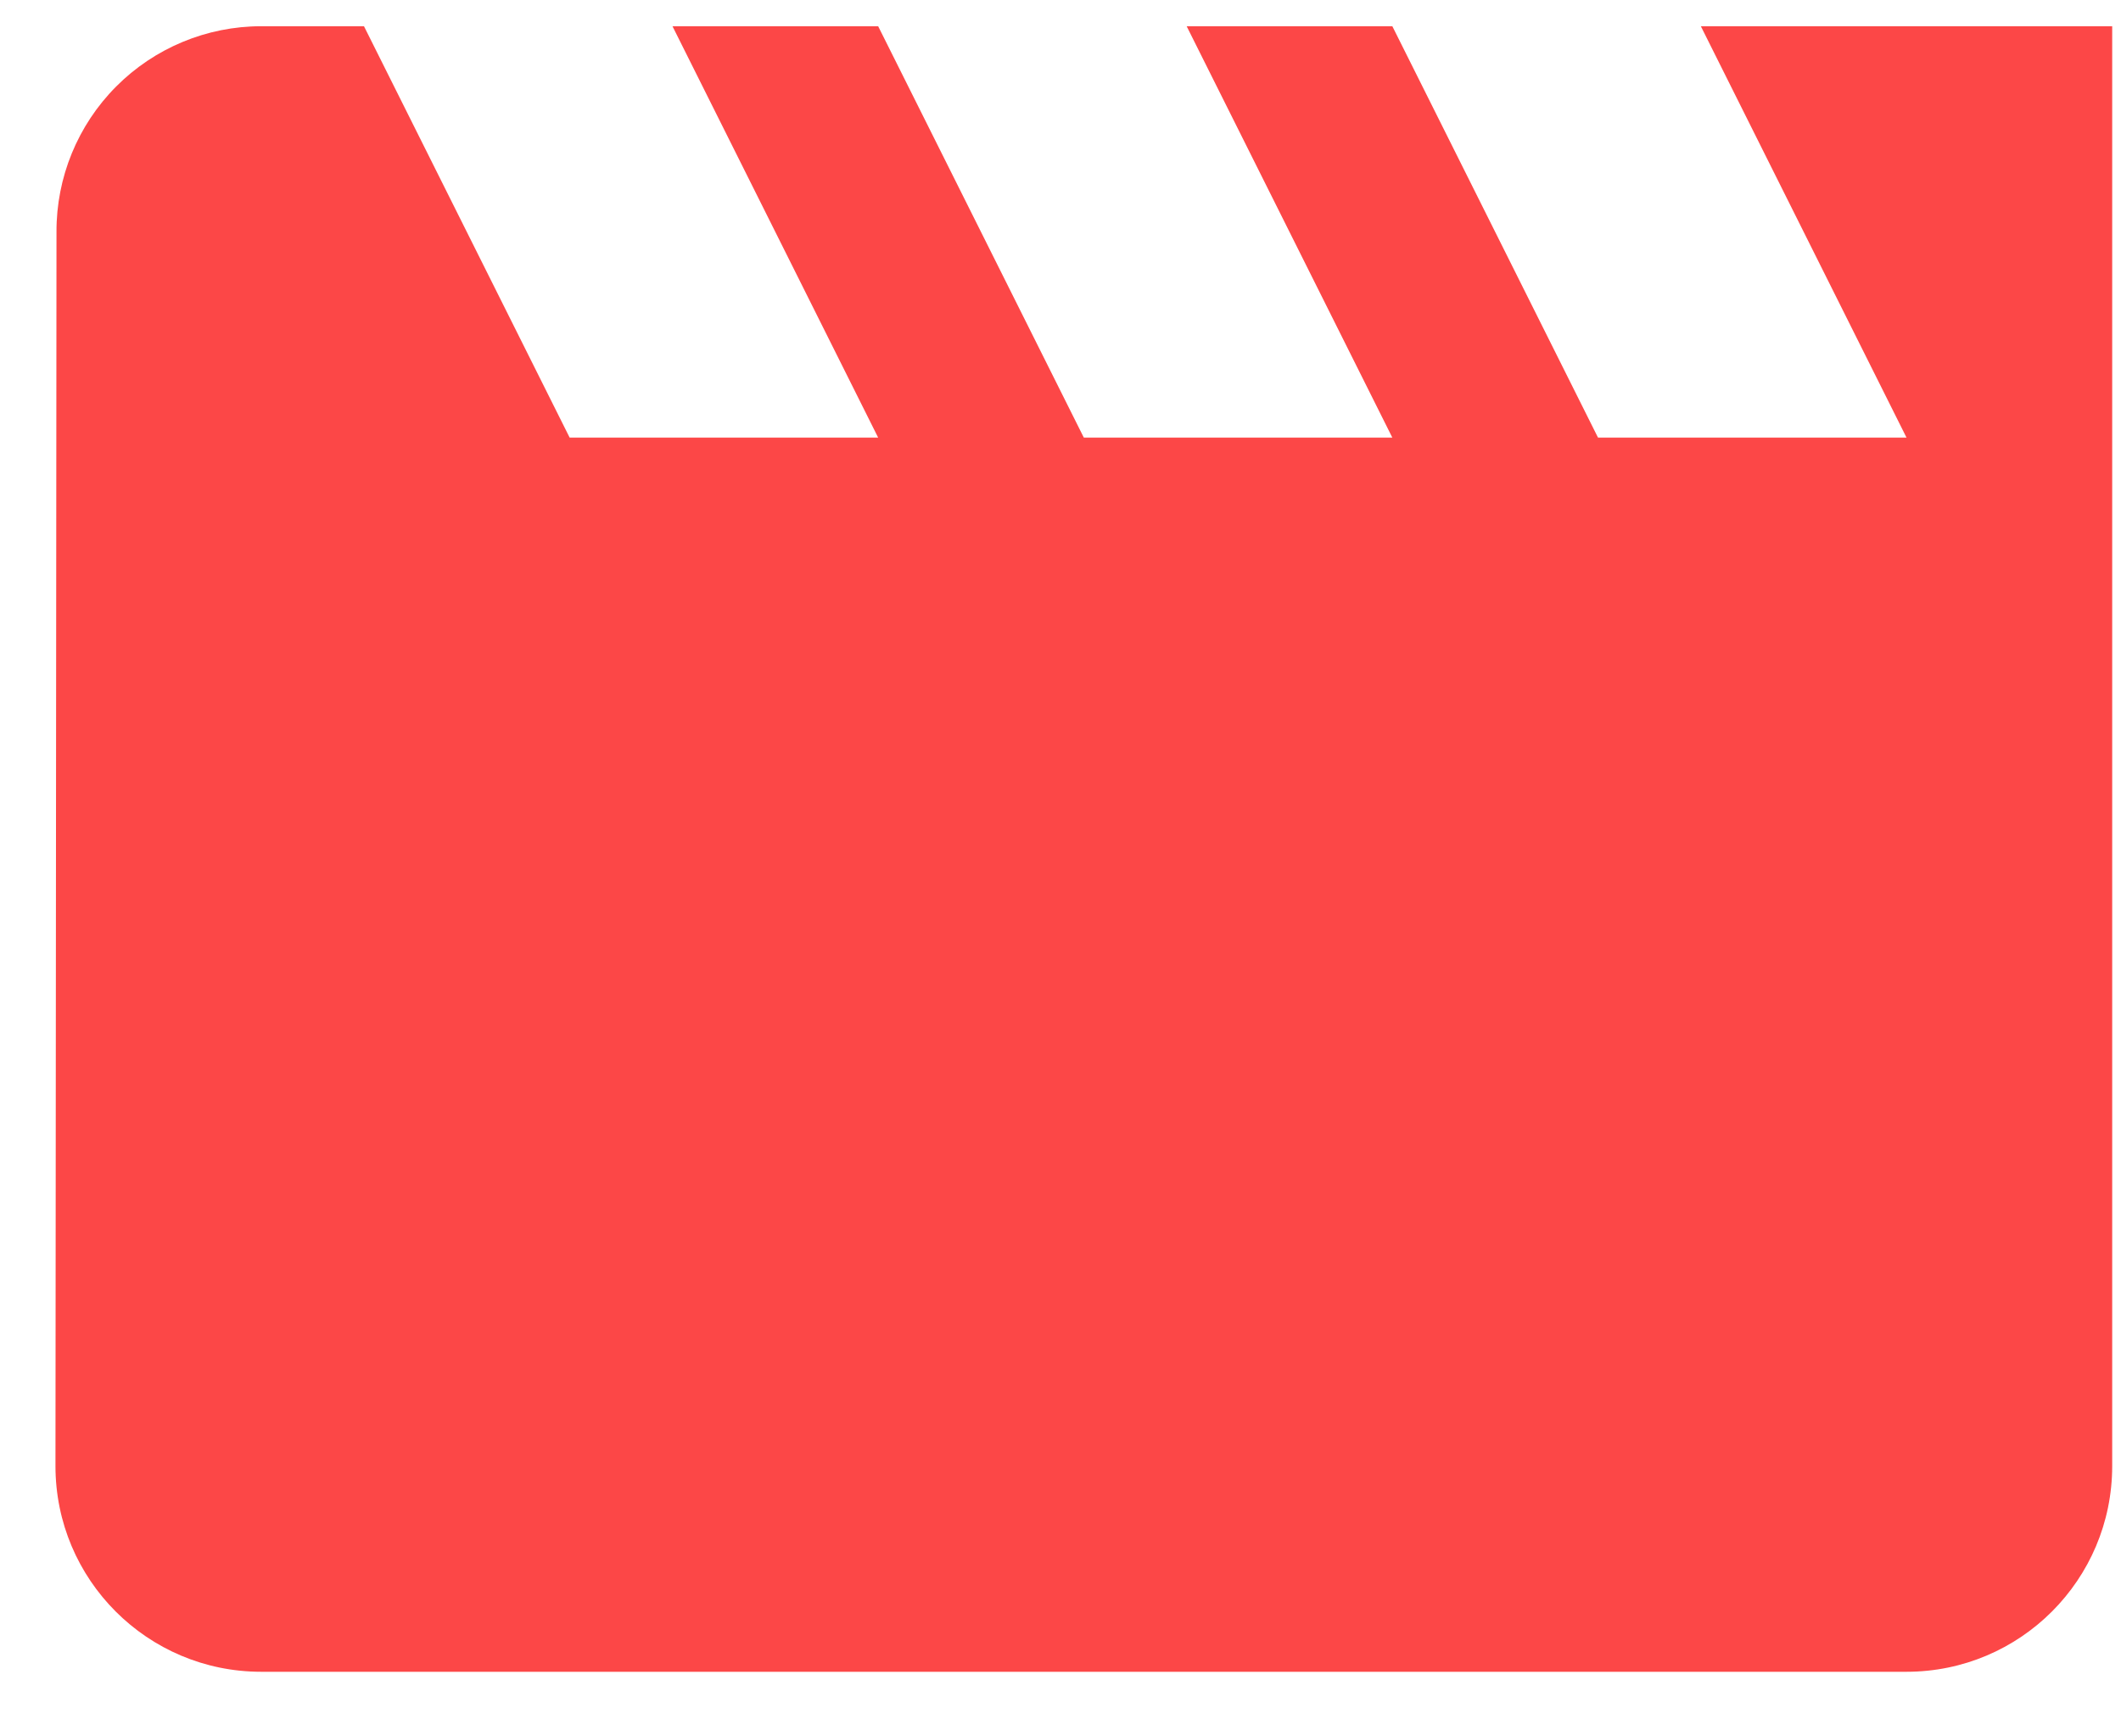
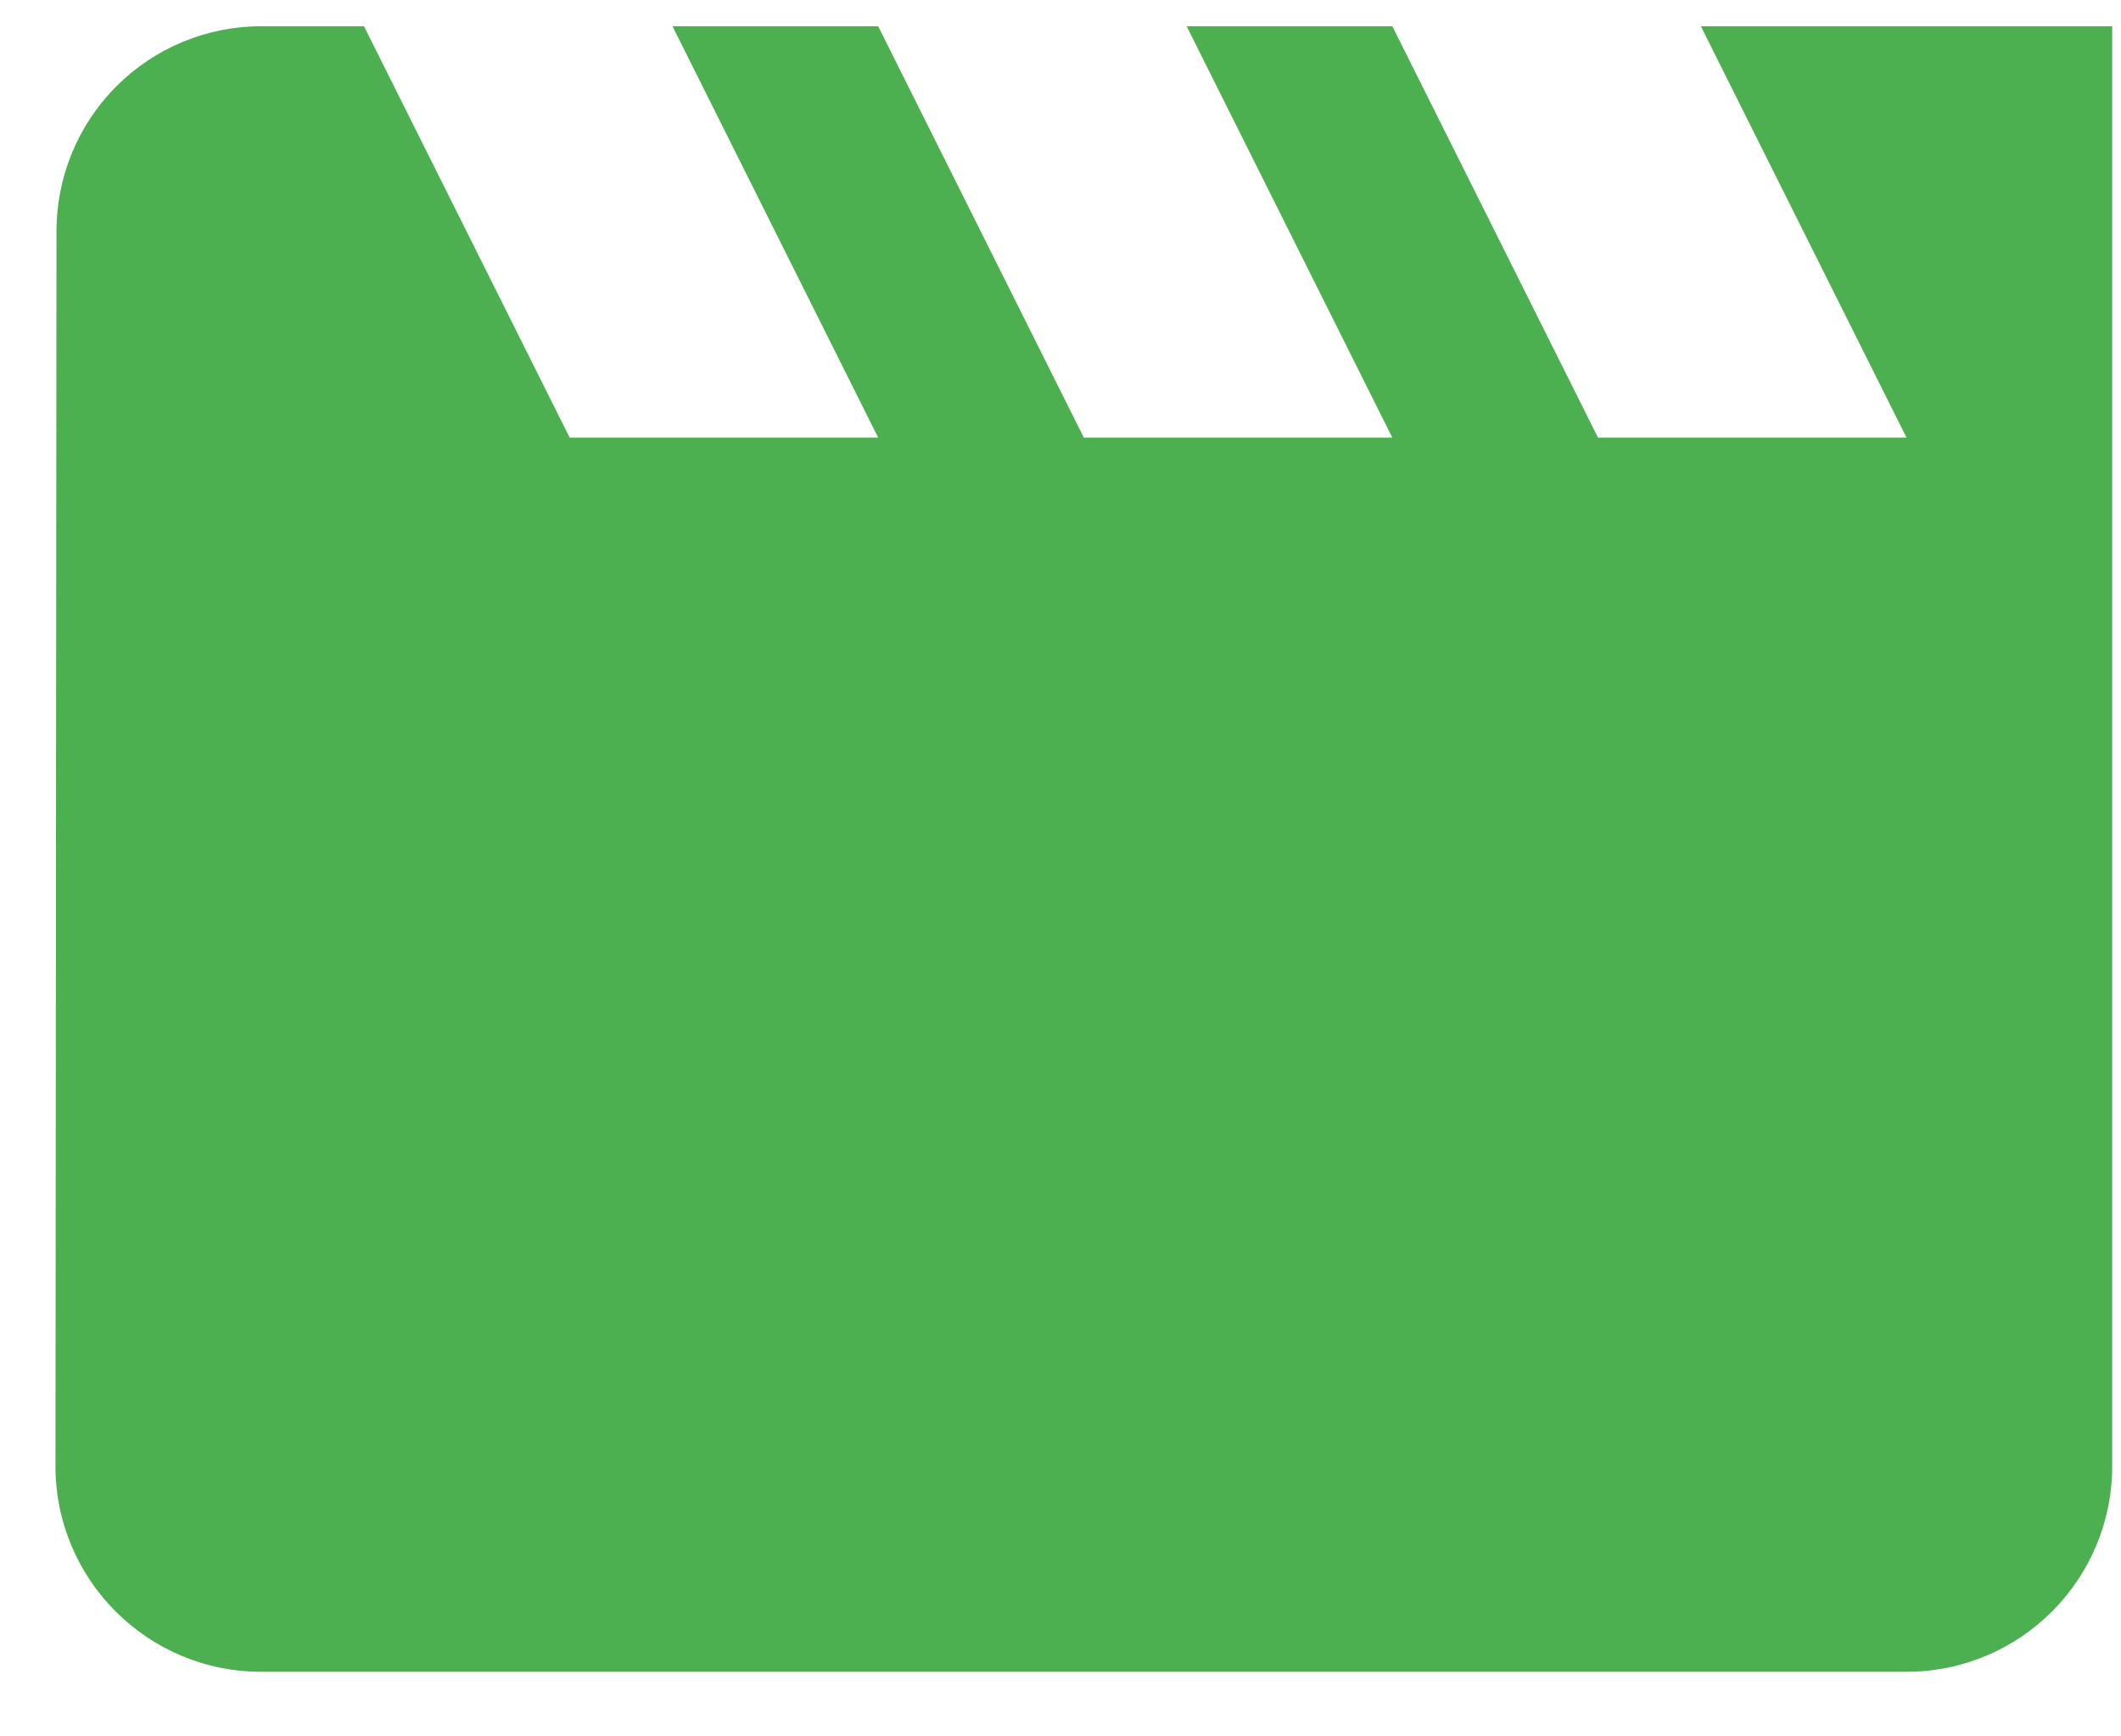
<svg xmlns="http://www.w3.org/2000/svg" width="33" height="27">
-   <path d="m26.463.408 3.2 6.4h-4.8l-3.2-6.4h-3.2l3.2 6.4h-4.8l-3.2-6.4h-3.2l3.2 6.4h-4.8l-3.2-6.4h-1.6a3.186 3.186 0 0 0-3.184 3.2l-.016 19.2a3.2 3.2 0 0 0 3.2 3.2h25.6a3.2 3.2 0 0 0 3.2-3.2V.408h-6.4Z" fill="#FC4747" />
+   <path d="m26.463.408 3.2 6.4h-4.8l-3.2-6.4h-3.2l3.2 6.4h-4.8l-3.2-6.4h-3.2l3.2 6.4h-4.8l-3.2-6.4h-1.6a3.186 3.186 0 0 0-3.184 3.2l-.016 19.2a3.2 3.2 0 0 0 3.2 3.2h25.6a3.2 3.2 0 0 0 3.2-3.2V.408h-6.4Z" fill="#4CAF50" />
</svg>
